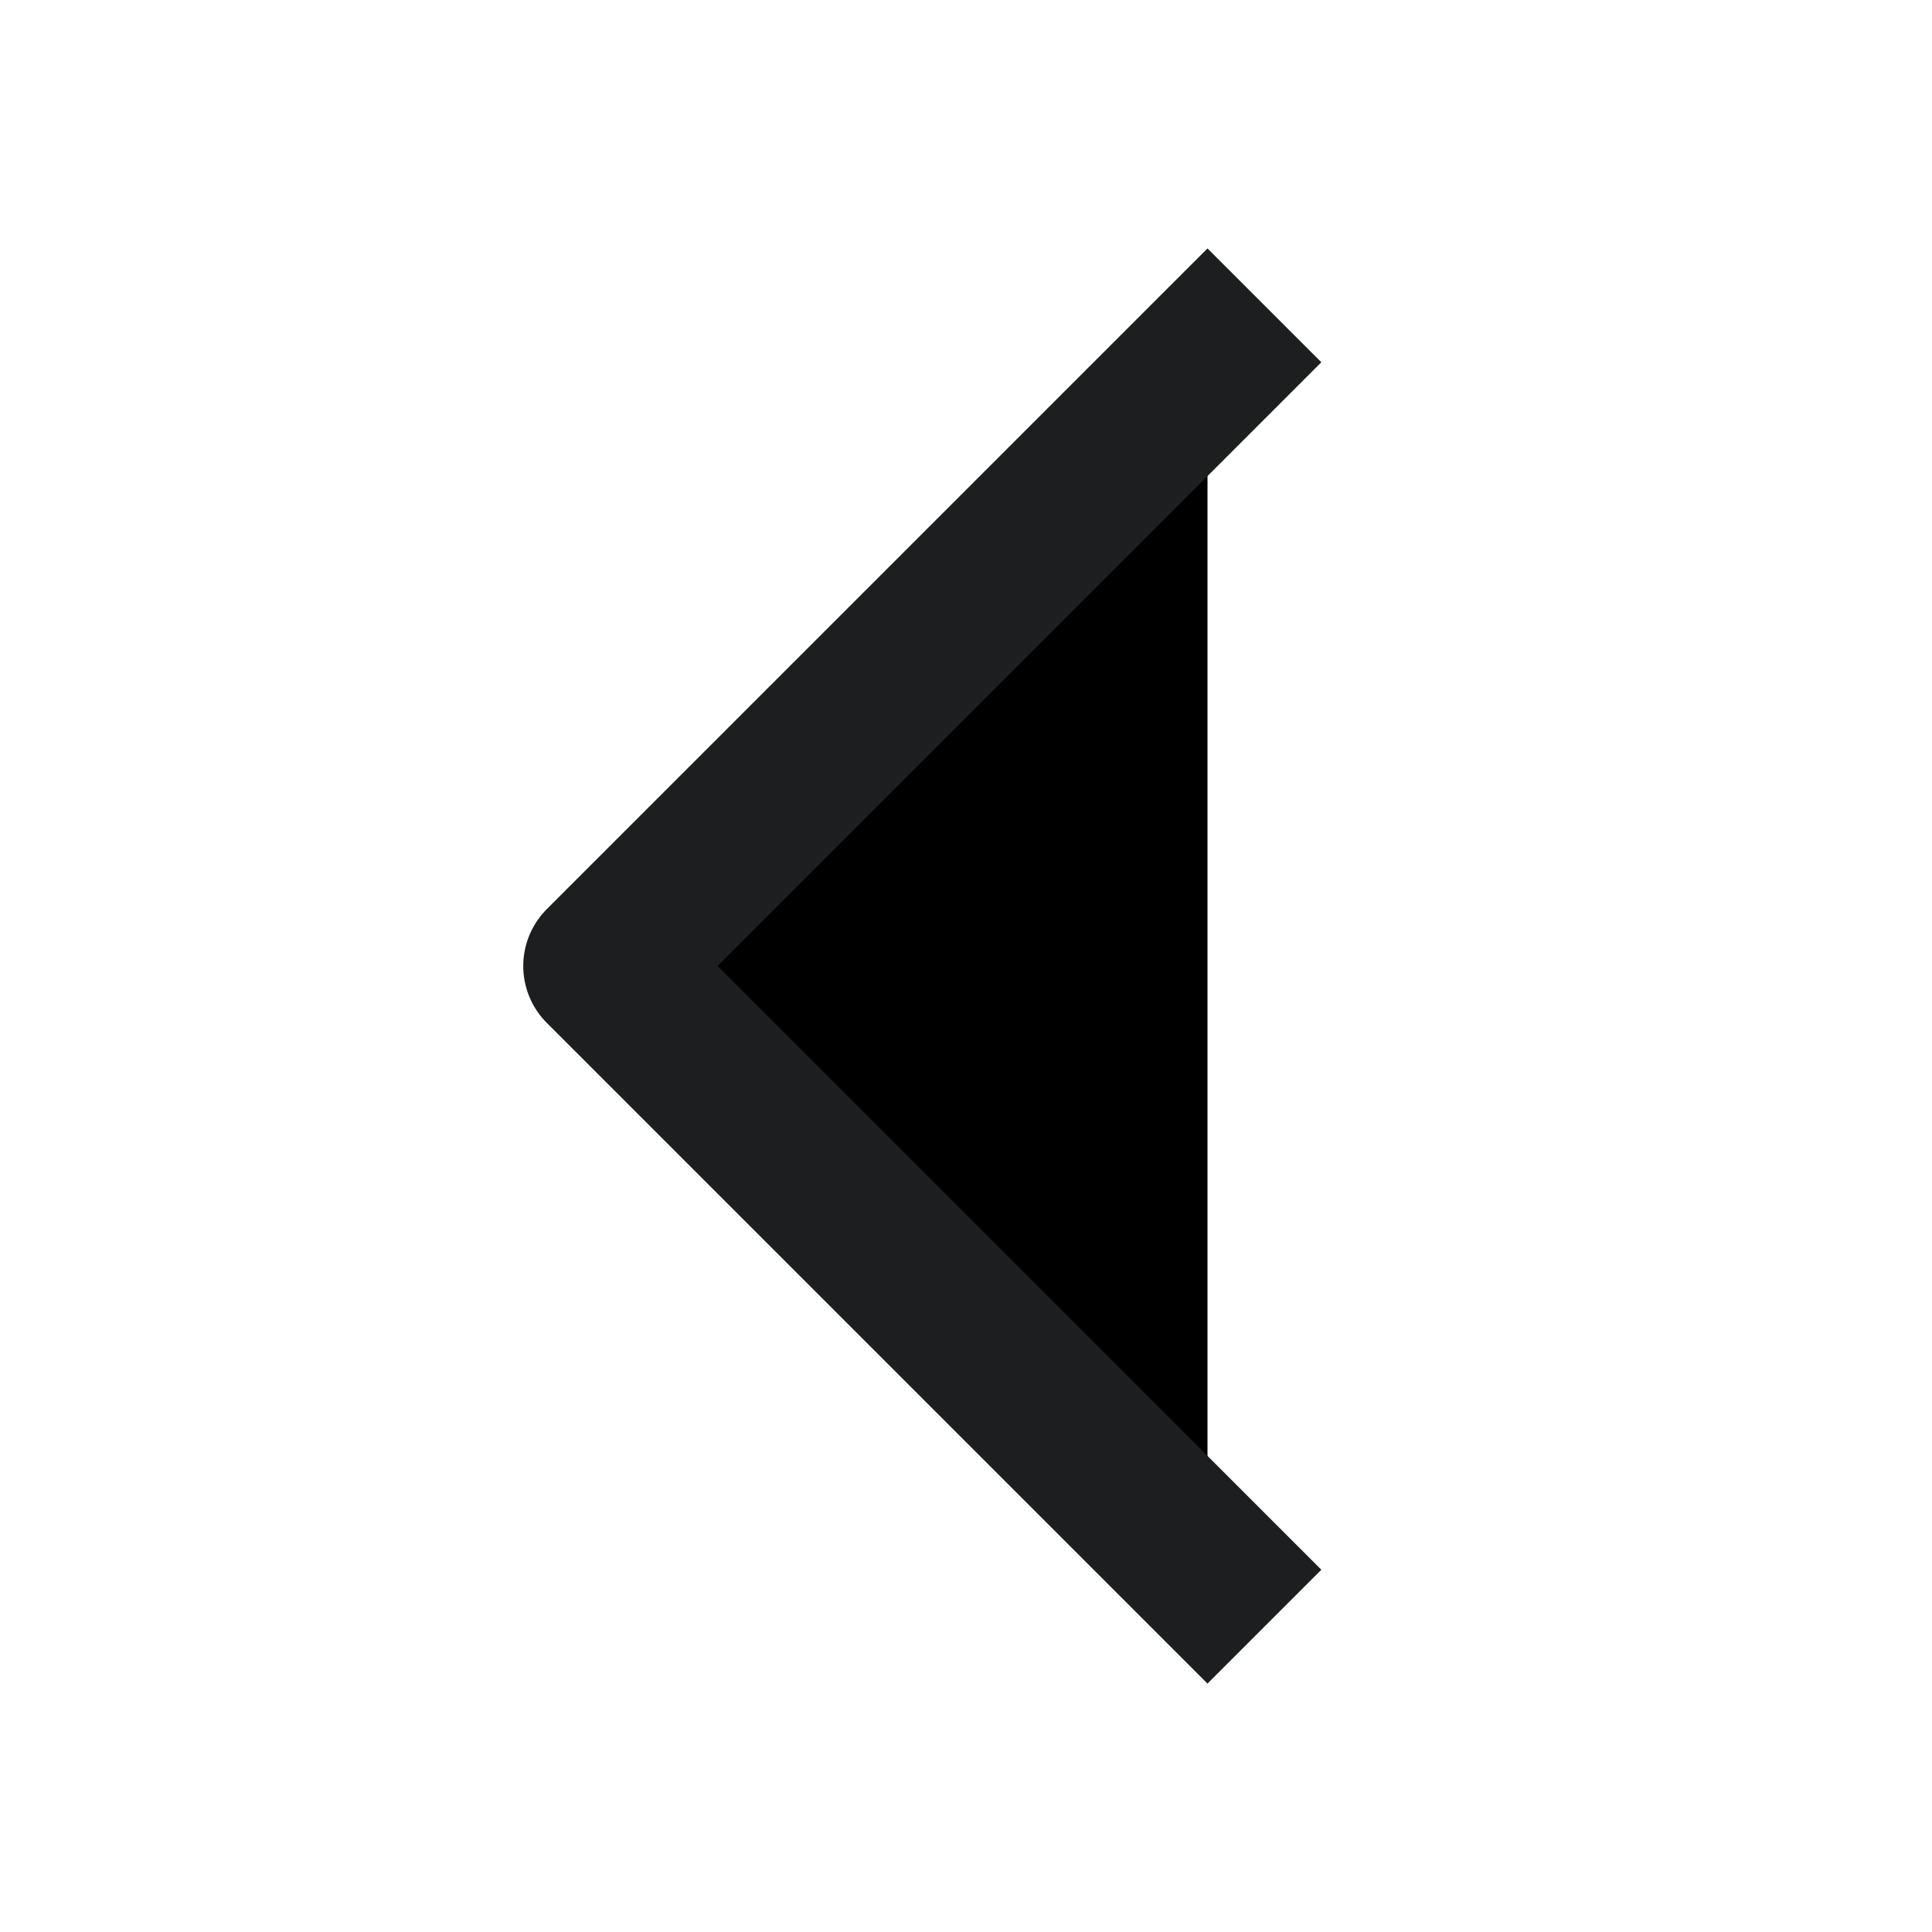
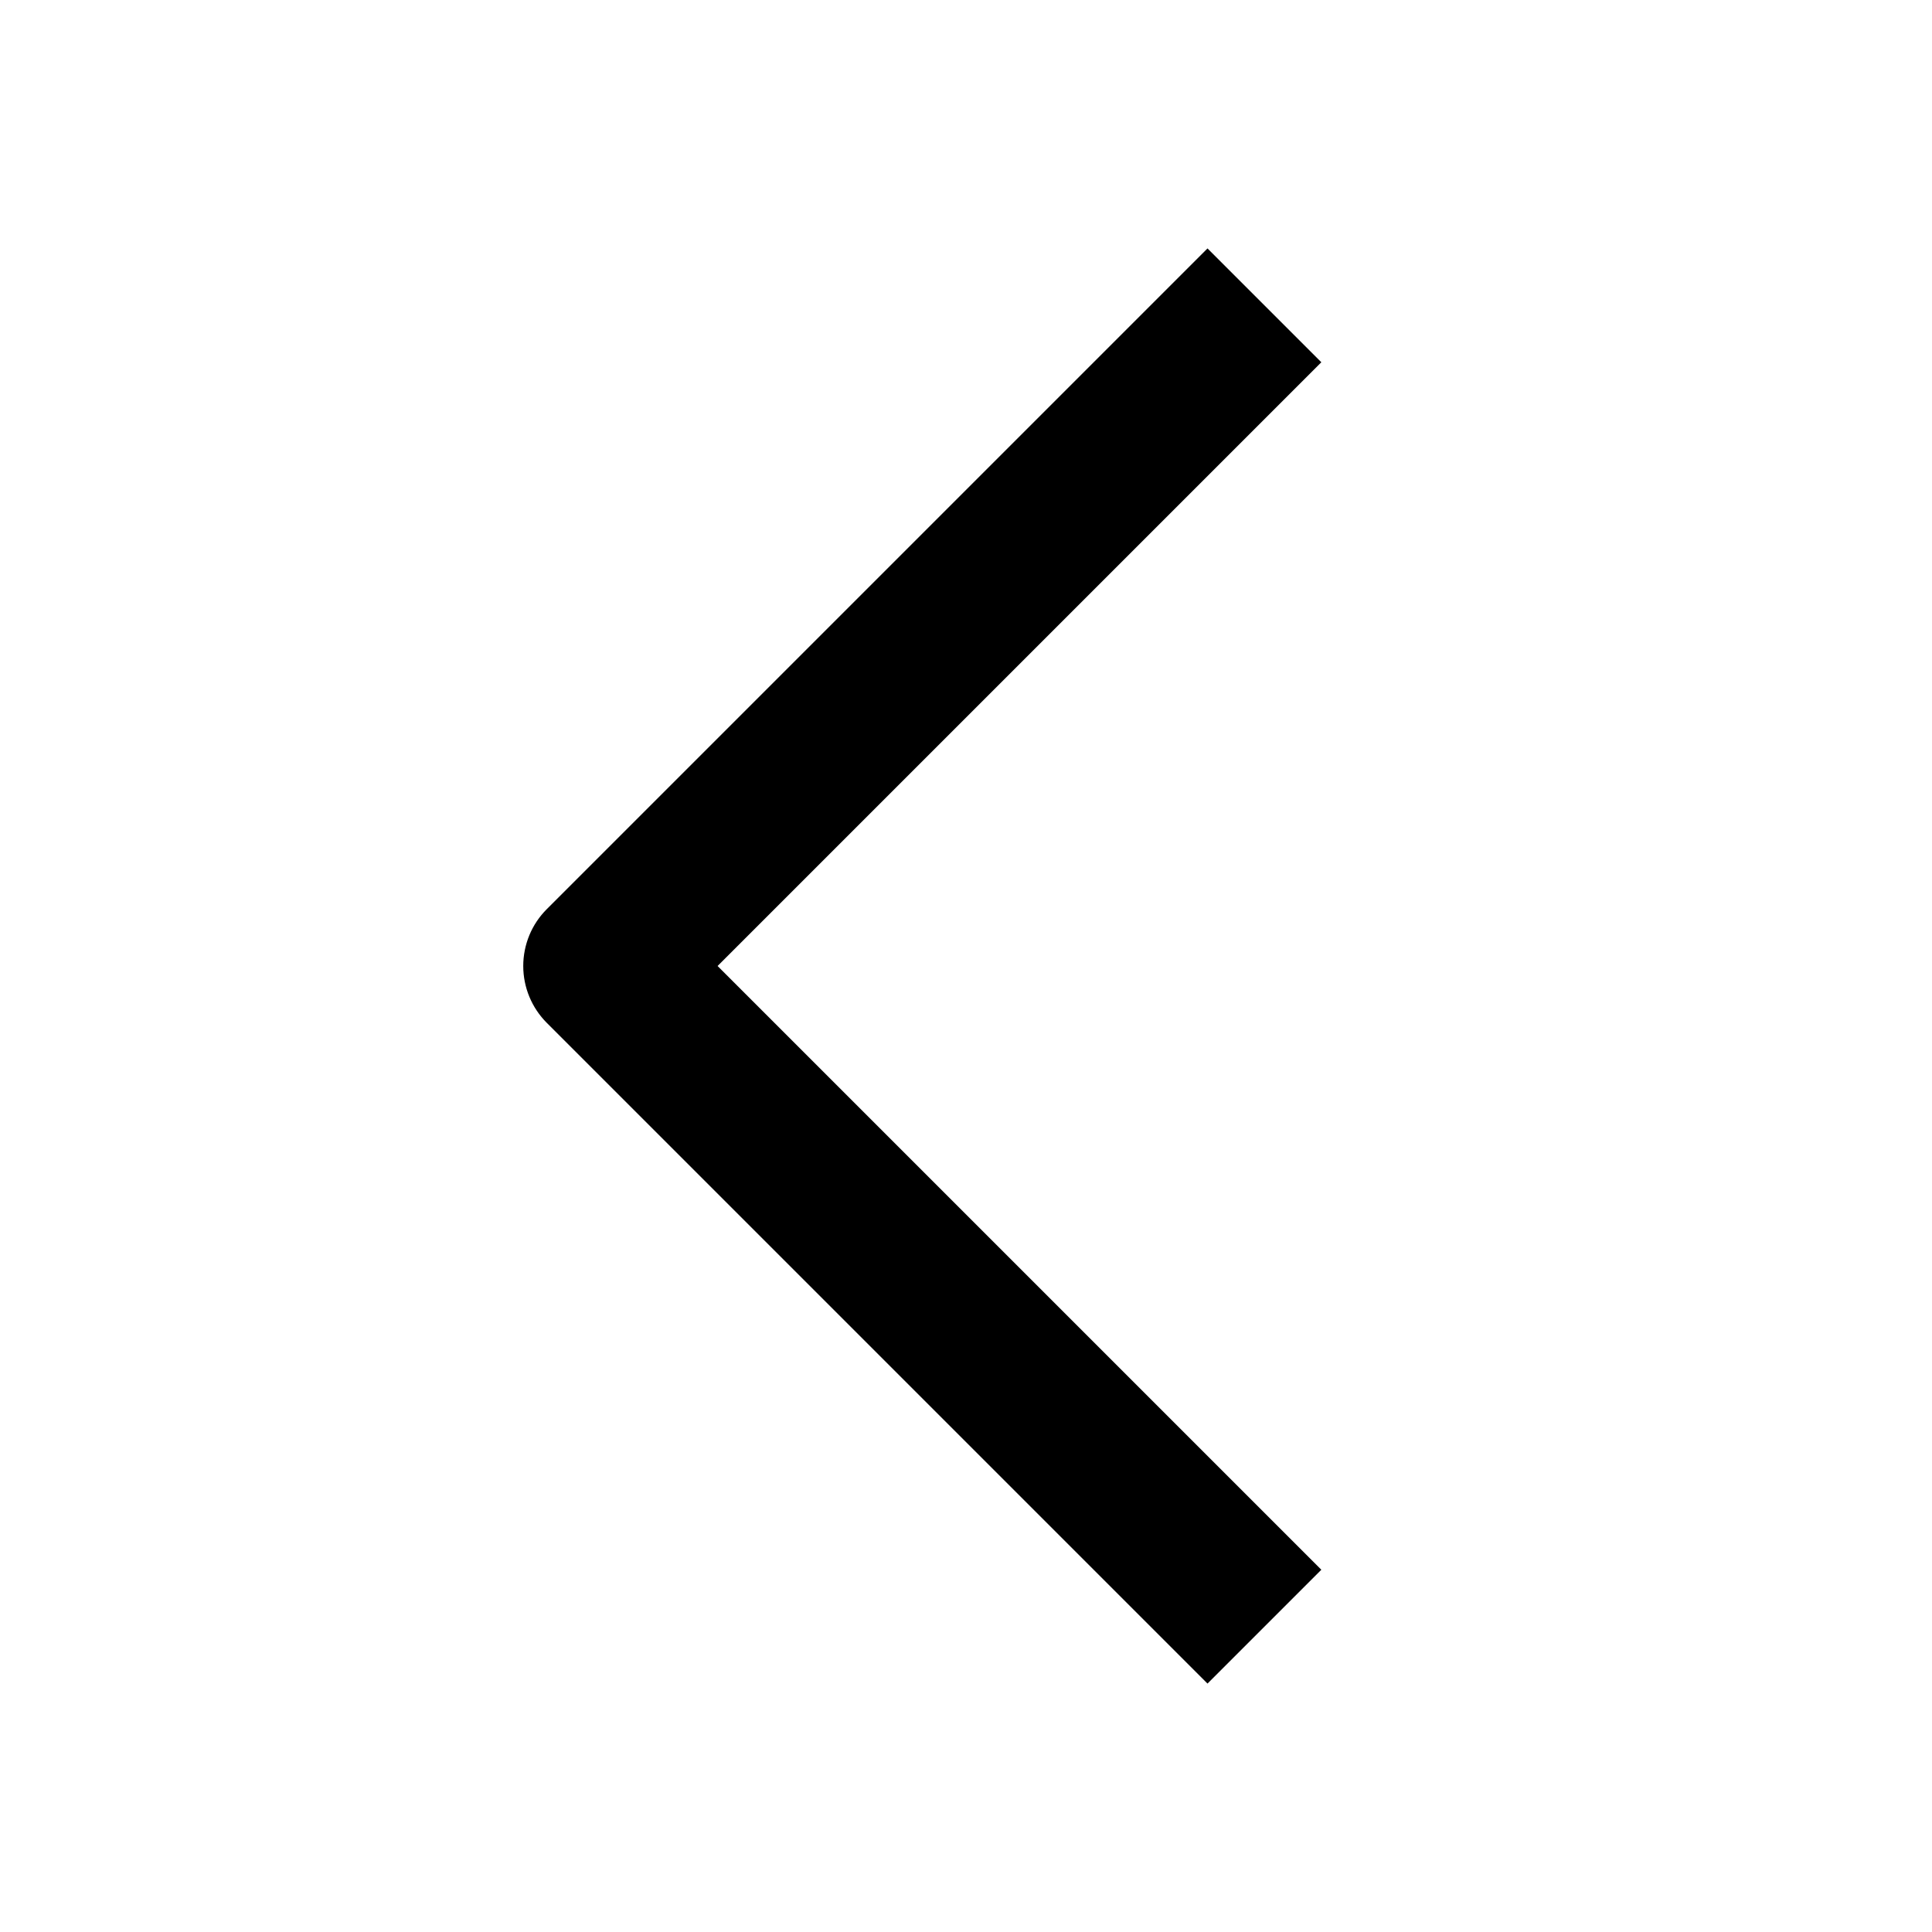
<svg xmlns="http://www.w3.org/2000/svg" width="24" height="24" viewBox="0 0 24 24" fill="currentColor">
-   <path d="M15 19.5L7.5 12L15 4.5" stroke="#1D1E1F" stroke-width="2" stroke-linecap="square" stroke-linejoin="round" />
+   <path fill-rule="evenodd" clip-rule="evenodd" d="M15 20.914L6.793 12.707C6.605 12.519 6.5 12.265 6.5 12C6.5 11.735 6.605 11.48 6.793 11.293L15 3.086L16.414 4.5L8.914 12L16.414 19.5L15 20.914Z" />
</svg>
